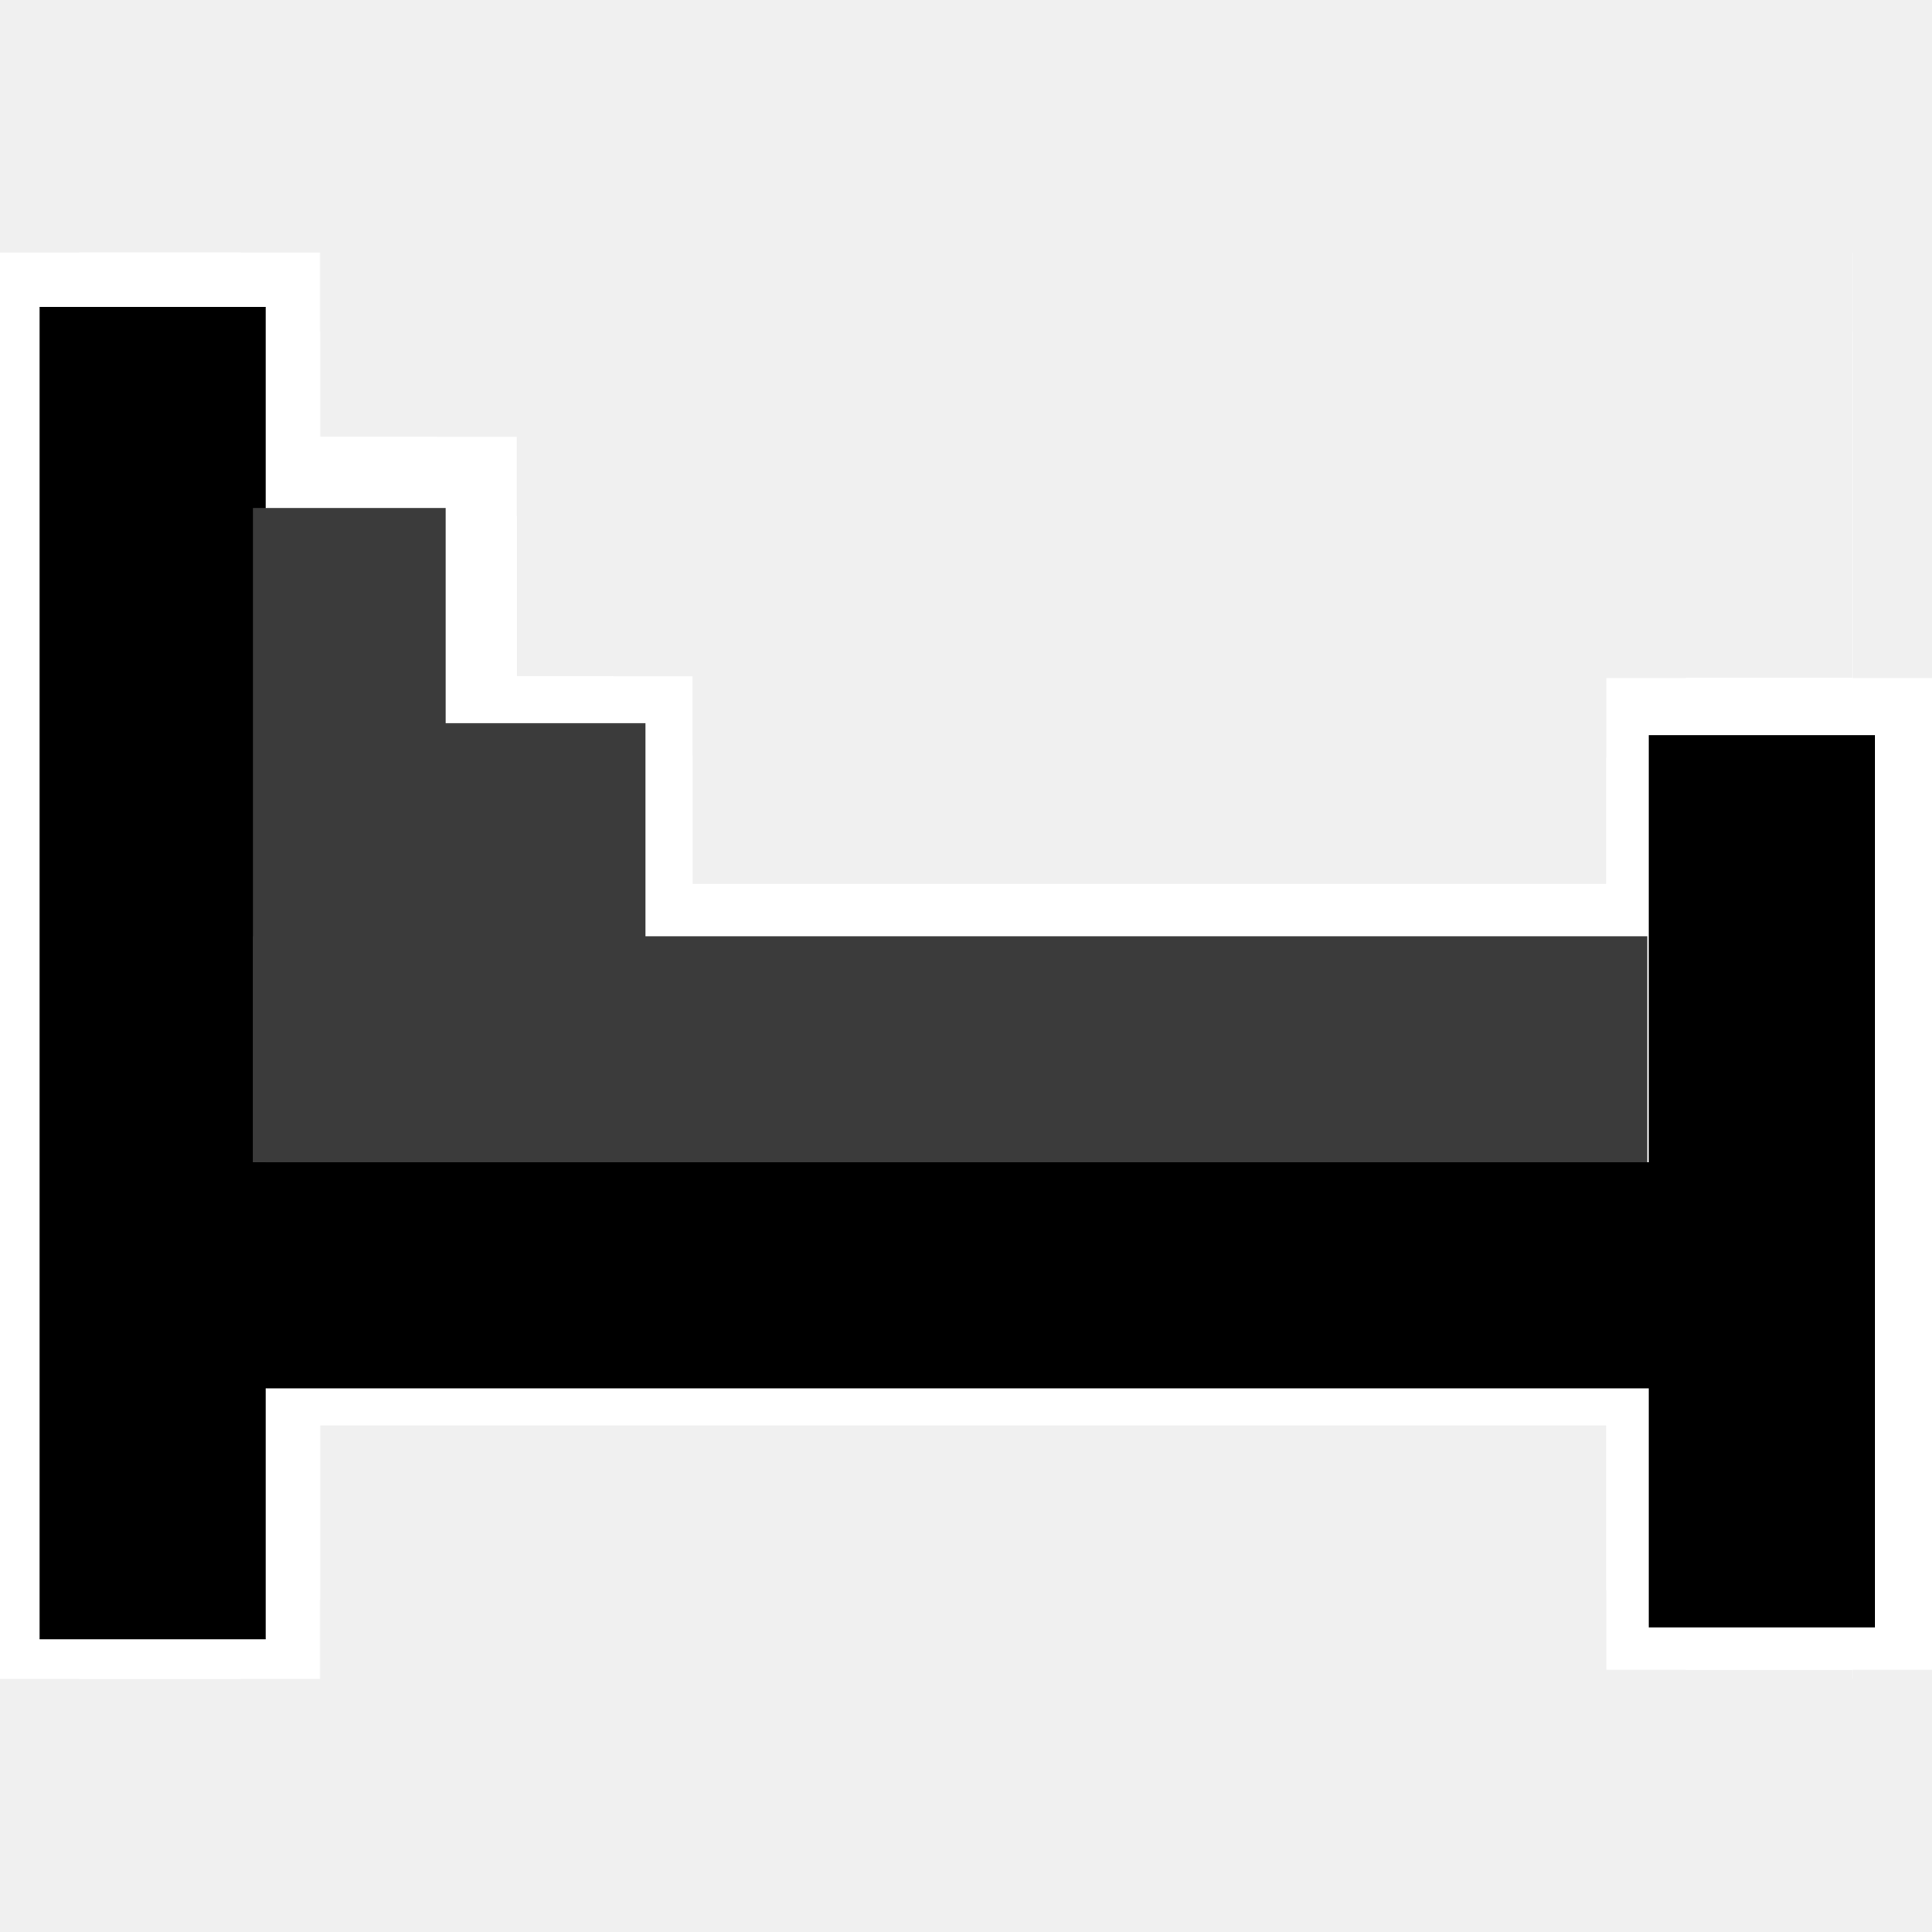
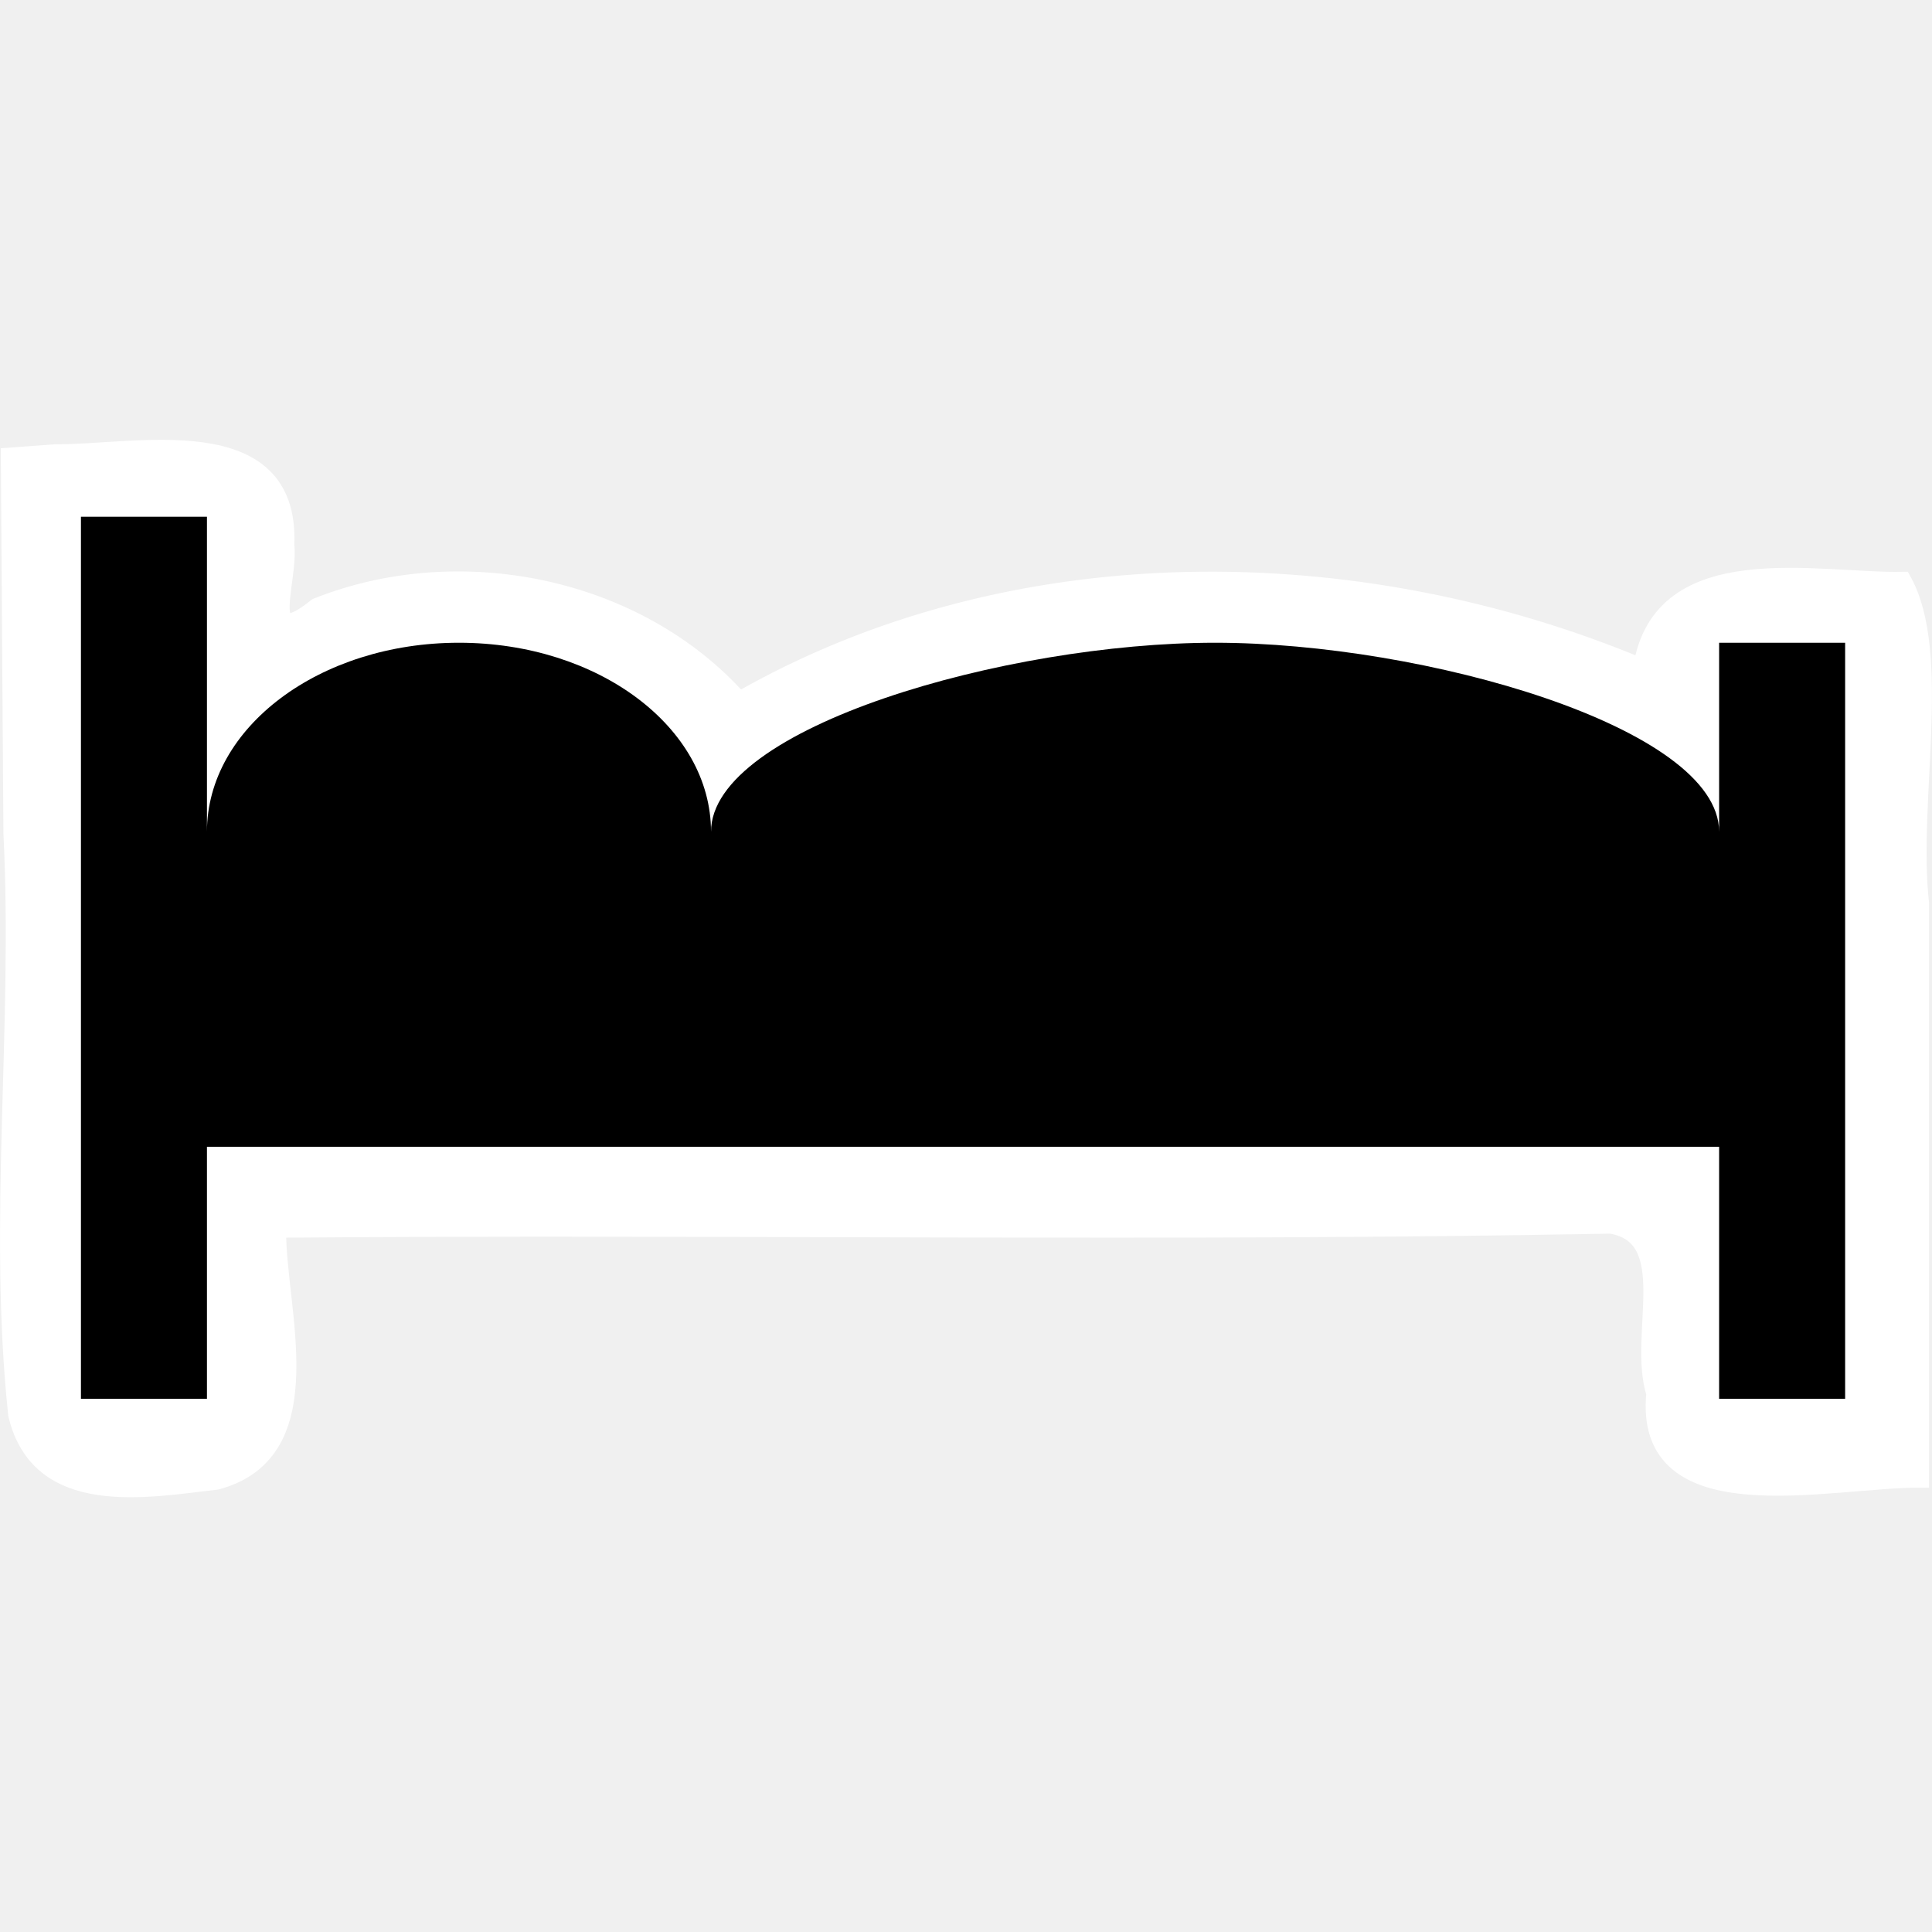
- <svg xmlns="http://www.w3.org/2000/svg" xmlns:xlink="http://www.w3.org/1999/xlink" width="100" height="100" id="svg2" version="1.0">
+ <svg xmlns="http://www.w3.org/2000/svg" width="100" height="100" id="svg2" version="1.0">
  <defs id="defs4">
-     <pattern xlink:href="#pattern3532" id="pattern3541" patternTransform="translate(32.13361,-53.90841)" />
    <linearGradient id="linearGradient3160">
      <stop style="stop-color:#208420;stop-opacity:1;" offset="0" id="stop3162" />
      <stop style="stop-color:#15d715;stop-opacity:1;" offset="1" id="stop3164" />
    </linearGradient>
    <pattern patternUnits="userSpaceOnUse" width="93.61" height="68.067" patternTransform="translate(22.13361,-61.58698)" id="pattern3532">
      <path d="m 22.384,27.236 2.776,0 0,6.984 -2.776,0 z m -6.631,-12.099 0.531,0 0,23.853 -0.531,0 z m 0.952,22.591 59.337,0 0,0.311 -59.337,0 z m -7.781,11.453 76.102,0 0,0.245 -76.102,0 z m 78.061,-21.859 0.801,0 0,34.462 -0.801,0 z M 5.825,5.825 l 0.516,0 0,56.417 -0.516,0 z" style="opacity:1;fill:#ffffff;fill-opacity:1;stroke:#ffffff;stroke-width:11.65;stroke-linecap:butt;stroke-linejoin:miter;stroke-miterlimit:5;stroke-dasharray:none;stroke-dashoffset:0;stroke-opacity:1" id="rect3209-6" />
    </pattern>
-     <pattern xlink:href="#pattern3532-6" id="pattern3541-3" patternTransform="translate(32.13361,-53.90841)" />
    <pattern patternUnits="userSpaceOnUse" width="93.61" height="68.067" patternTransform="translate(22.13361,-61.58698)" id="pattern3532-6">
      <path d="m 22.384,27.236 2.776,0 0,6.984 -2.776,0 z m -6.631,-12.099 0.531,0 0,23.853 -0.531,0 z m 0.952,22.591 59.337,0 0,0.311 -59.337,0 z m -7.781,11.453 76.102,0 0,0.245 -76.102,0 z m 78.061,-21.859 0.801,0 0,34.462 -0.801,0 z M 5.825,5.825 l 0.516,0 0,56.417 -0.516,0 z" style="opacity:1;fill:#ffffff;fill-opacity:1;stroke:#ffffff;stroke-width:11.65;stroke-linecap:butt;stroke-linejoin:miter;stroke-miterlimit:5;stroke-dasharray:none;stroke-dashoffset:0;stroke-opacity:1" id="rect3209-6-0" />
    </pattern>
-     <pattern xlink:href="#pattern3532-6-8" id="pattern3541-3-1" patternTransform="translate(32.13361,-53.90841)" />
    <pattern patternUnits="userSpaceOnUse" width="93.61" height="68.067" patternTransform="translate(22.13361,-61.58698)" id="pattern3532-6-8">
      <path d="m 22.384,27.236 2.776,0 0,6.984 -2.776,0 z m -6.631,-12.099 0.531,0 0,23.853 -0.531,0 z m 0.952,22.591 59.337,0 0,0.311 -59.337,0 z m -7.781,11.453 76.102,0 0,0.245 -76.102,0 z m 78.061,-21.859 0.801,0 0,34.462 -0.801,0 z M 5.825,5.825 l 0.516,0 0,56.417 -0.516,0 z" style="opacity:1;fill:#ffffff;fill-opacity:1;stroke:#ffffff;stroke-width:11.65;stroke-linecap:butt;stroke-linejoin:miter;stroke-miterlimit:5;stroke-dasharray:none;stroke-dashoffset:0;stroke-opacity:1" id="rect3209-6-0-7" />
    </pattern>
-     <pattern xlink:href="#pattern3532-3" id="pattern3541-2" patternTransform="translate(32.13361,-53.90841)" />
    <pattern patternUnits="userSpaceOnUse" width="93.61" height="68.067" patternTransform="translate(22.13361,-61.58698)" id="pattern3532-3">
      <path d="m 22.384,27.236 2.776,0 0,6.984 -2.776,0 z m -6.631,-12.099 0.531,0 0,23.853 -0.531,0 z m 0.952,22.591 59.337,0 0,0.311 -59.337,0 z m -7.781,11.453 76.102,0 0,0.245 -76.102,0 z m 78.061,-21.859 0.801,0 0,34.462 -0.801,0 z M 5.825,5.825 l 0.516,0 0,56.417 -0.516,0 z" style="opacity:1;fill:#ffffff;fill-opacity:1;stroke:#ffffff;stroke-width:11.65;stroke-linecap:butt;stroke-linejoin:miter;stroke-miterlimit:5;stroke-dasharray:none;stroke-dashoffset:0;stroke-opacity:1" id="rect3209-6-7" />
    </pattern>
  </defs>
  <g id="layer1" transform="translate(0,78)">
-     <g id="g3695" transform="matrix(1.02448,0,0,1.02448,-2.164727,-9.284518)">
-       <g style="fill:#ffffff;stroke:#ffffff" id="g3400-3-5" transform="translate(-26.02061,-0.408406)">
-         <path id="rect3535-9" d="m 32.134,-53.908 c 31.203,0 62.407,0 93.61,0 0,22.689 0,45.378 0,68.067 -31.203,0 -62.407,0 -93.61,0 0,-22.689 0,-45.378 0,-68.067 z" style="fill:url(#pattern3541-2);stroke:none" />
-         <rect y="-38.714" x="59.286" height="0" width="30" id="rect3547-2" style="fill:#ffffff;stroke:#ffffff" />
-       </g>
-       <g style="fill:#ffffff;stroke:#ffffff" id="g3400-3-6-9" transform="translate(-26.02061,3.591594)">
-         <path id="rect3535-2-2" d="m 32.134,-53.908 c 31.203,0 62.407,0 93.61,0 0,22.689 0,45.378 0,68.067 -31.203,0 -62.407,0 -93.61,0 0,-22.689 0,-45.378 0,-68.067 z" style="fill:url(#pattern3541-3-1);stroke:none" />
-         <rect y="-38.714" x="59.286" height="0" width="30" id="rect3547-6-0" style="fill:#ffffff;stroke:#ffffff" />
-       </g>
-       <g style="fill:#ffffff;stroke:#ffffff" id="g3400-3-6" transform="translate(-30.02061,-0.408406)">
-         <path id="rect3535-2" d="m 32.134,-53.908 c 31.203,0 62.407,0 93.61,0 0,22.689 0,45.378 0,68.067 -31.203,0 -62.407,0 -93.61,0 0,-22.689 0,-45.378 0,-68.067 z" style="fill:url(#pattern3541-3);stroke:none" />
-         <rect y="-38.714" x="59.286" height="0" width="30" id="rect3547-6" style="fill:#ffffff;stroke:#ffffff" />
-       </g>
-       <g style="fill:#ffffff;stroke:#ffffff" id="g3400-3" transform="translate(-30.02061,3.591594)">
-         <path id="rect3535" d="m 32.134,-53.908 c 31.203,0 62.407,0 93.61,0 0,22.689 0,45.378 0,68.067 -31.203,0 -62.407,0 -93.61,0 0,-22.689 0,-45.378 0,-68.067 z" style="fill:url(#pattern3541);stroke:none" />
-         <rect y="-38.714" x="59.286" height="0" width="30" id="rect3547" style="fill:#ffffff;stroke:#ffffff" />
-       </g>
-       <g id="g3400">
-         <rect style="opacity:1;fill:#000000;fill-opacity:1;stroke:#000000;stroke-width:10.904;stroke-linecap:butt;stroke-linejoin:miter;stroke-miterlimit:5;stroke-dasharray:none;stroke-dashoffset:0;stroke-opacity:1" id="rect3199" width="0.516" height="56.417" x="9.566" y="-46.119" />
-         <rect y="-24.623" x="90.725" height="34.462" width="0.801" id="rect3201" style="opacity:1;fill:#000000;fill-opacity:1;stroke:#000000;stroke-width:10.619;stroke-linecap:butt;stroke-linejoin:miter;stroke-miterlimit:5;stroke-dasharray:none;stroke-dashoffset:0;stroke-opacity:1" />
-         <rect style="opacity:1;fill:#000000;fill-opacity:1;stroke:#000000;stroke-width:11.175;stroke-linecap:butt;stroke-linejoin:miter;stroke-miterlimit:5;stroke-dasharray:none;stroke-dashoffset:0;stroke-opacity:1" id="rect3203" width="76.102" height="0.245" x="12.664" y="-2.763" />
-         <rect y="-14.217" x="20.445" height="0.311" width="59.337" id="rect3205" style="opacity:1;fill:#000000;fill-opacity:1;stroke:#3b3b3b;stroke-width:11.11;stroke-linecap:butt;stroke-linejoin:miter;stroke-miterlimit:5;stroke-dasharray:none;stroke-dashoffset:0;stroke-opacity:1" />
-         <rect style="opacity:1;fill:#000000;fill-opacity:1;stroke:#3b3b3b;stroke-width:9.206;stroke-linecap:butt;stroke-linejoin:miter;stroke-miterlimit:5;stroke-dasharray:none;stroke-dashoffset:0;stroke-opacity:1" id="rect3207" width="0.531" height="23.853" x="19.494" y="-36.807" />
-         <rect style="opacity:1;fill:#000000;fill-opacity:1;stroke:#3b3b3b;stroke-width:11.65;stroke-linecap:butt;stroke-linejoin:miter;stroke-miterlimit:5;stroke-dasharray:none;stroke-dashoffset:0;stroke-opacity:1" id="rect3209" width="2.776" height="6.984" x="26.125" y="-24.709" />
+     <g id="g3421" transform="matrix(0.9283947,0,0,0.9283934,4.231507,0.7027679)">
+       <path style="fill:#ffffff;stroke:#ffffff" id="path3379-7" d="m -1.445,-59.505 c 4.381,0.048 13.115,-2.034 12.793,5.109 0.251,1.964 -1.529,6.096 1.766,3.463 7.908,-3.161 17.823,-1.192 23.543,5.232 15.185,-8.704 34.436,-8.505 50.336,-1.844 1.077,-6.811 9.763,-4.757 14.523,-4.847 2.261,4.084 0.335,12.302 0.975,17.987 l 0,32.072 c -5.042,-0.031 -15.493,2.652 -14.764,-4.753 -1.037,-3.27 1.425,-8.752 -2.48,-9.409 -24.762,0.469 -49.63,0.024 -74.35,0.227 -0.087,4.361 2.714,12.411 -3.371,14.045 -3.964,0.462 -9.879,1.576 -11.129,-3.691 -1.131,-10.689 0.28,-21.61 -0.264,-32.377 l -0.144,-21.025 z" />
+       <g transform="matrix(-3.512755,0,0,3.512755,105.3374,-91.09184)" id="bed">
+         <path id="path3379" d="m 28,10 0,5 c 0,-1.657 -1.791,-3 -4,-3 -2.209,0 -4,1.343 -4,3 0,-1.657 -4.687,-3 -8,-3 -3.313,0 -8,1.343 -8,3 l 0,-3 -2,0 0,12 2,0 0,-4 24,0 0,4 2,0 0,-14 -2,0 z" />
      </g>
    </g>
  </g>
</svg>
